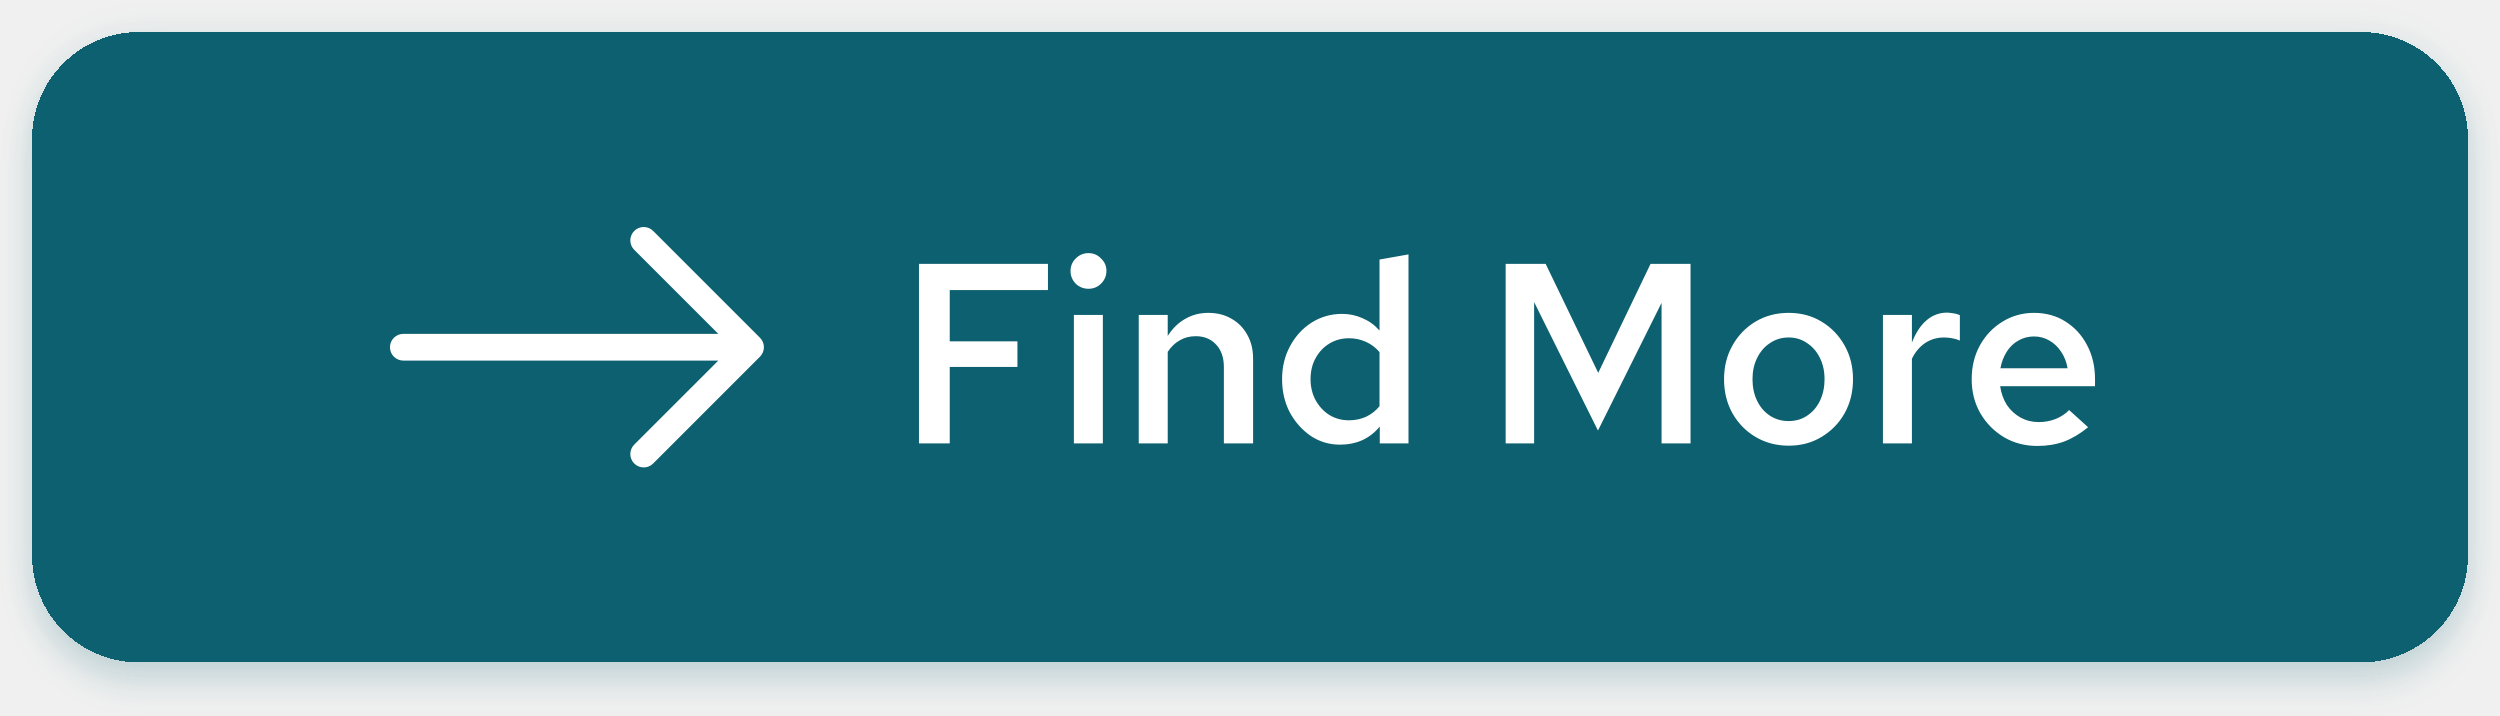
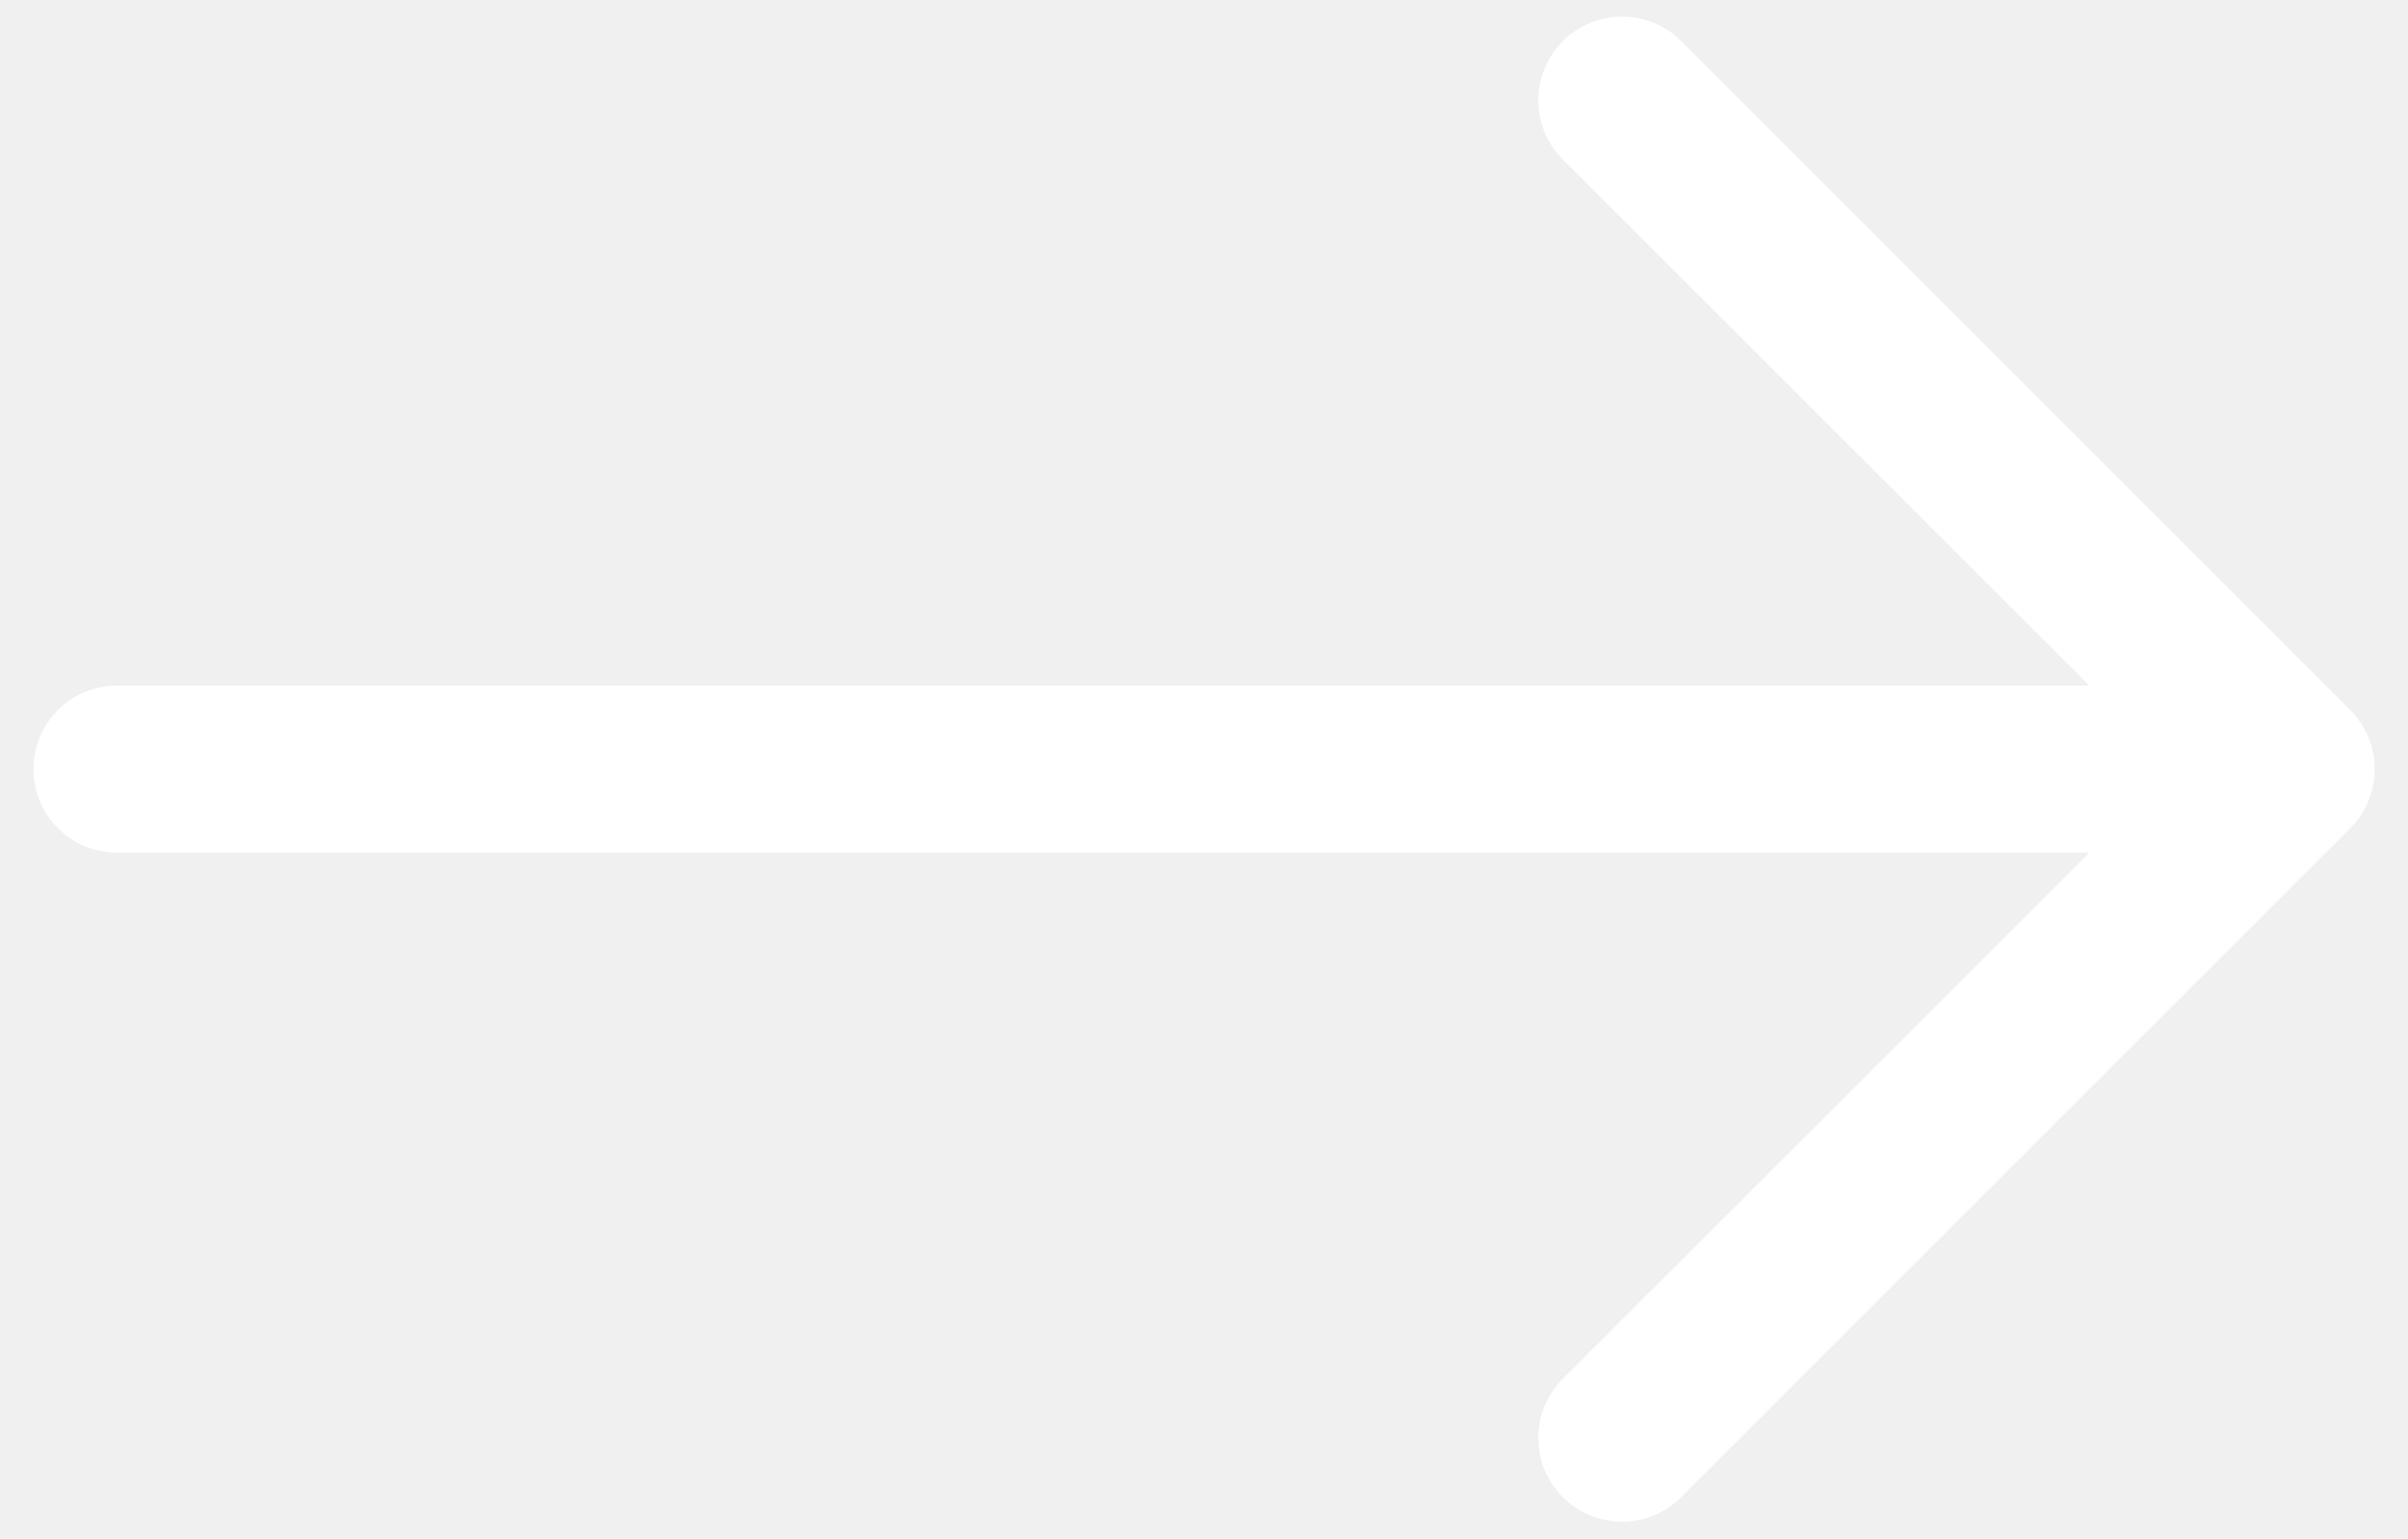
- <svg xmlns="http://www.w3.org/2000/svg" width="234" height="67" viewBox="0 0 234 67" fill="none">
-   <g filter="url(#filter0_dd_58_9)">
-     <rect x="3" y="3" width="228" height="59" rx="10" fill="#0D606F" shape-rendering="crispEdges" />
-     <path fill-rule="evenodd" clip-rule="evenodd" d="M36.5 32.5C36.5 32.169 36.632 31.851 36.866 31.616C37.1 31.382 37.419 31.25 37.75 31.25H67.233L59.365 23.385C59.13 23.15 58.998 22.832 58.998 22.5C58.998 22.168 59.13 21.85 59.365 21.615C59.6 21.38 59.918 21.248 60.25 21.248C60.582 21.248 60.9 21.38 61.135 21.615L71.135 31.615C71.251 31.731 71.344 31.869 71.407 32.021C71.47 32.173 71.502 32.336 71.502 32.5C71.502 32.664 71.47 32.827 71.407 32.979C71.344 33.131 71.251 33.269 71.135 33.385L61.135 43.385C60.9 43.62 60.582 43.752 60.25 43.752C59.918 43.752 59.6 43.62 59.365 43.385C59.13 43.15 58.998 42.832 58.998 42.5C58.998 42.168 59.13 41.85 59.365 41.615L67.233 33.75H37.75C37.419 33.75 37.1 33.618 36.866 33.384C36.632 33.15 36.5 32.831 36.5 32.5Z" fill="white" />
-     <path d="M86.016 41.5V24.7H98.088V27.148H88.896V31.948H95.232V34.348H88.896V41.5H86.016ZM100.515 41.5V29.476H103.227V41.5H100.515ZM101.883 27.028C101.419 27.028 101.019 26.868 100.683 26.548C100.363 26.212 100.203 25.82 100.203 25.372C100.203 24.908 100.363 24.516 100.683 24.196C101.019 23.86 101.419 23.692 101.883 23.692C102.347 23.692 102.739 23.86 103.059 24.196C103.395 24.516 103.563 24.9 103.563 25.348C103.563 25.812 103.395 26.212 103.059 26.548C102.739 26.868 102.347 27.028 101.883 27.028ZM106.586 41.5V29.476H109.298V31.444C109.762 30.724 110.314 30.188 110.954 29.836C111.594 29.468 112.306 29.284 113.09 29.284C113.922 29.284 114.65 29.468 115.274 29.836C115.898 30.188 116.386 30.684 116.738 31.324C117.106 31.964 117.29 32.716 117.29 33.58V41.5H114.554V34.348C114.554 33.468 114.314 32.772 113.834 32.26C113.354 31.732 112.714 31.468 111.914 31.468C111.37 31.468 110.874 31.596 110.426 31.852C109.994 32.092 109.618 32.452 109.298 32.932V41.5H106.586ZM125.427 41.62C124.419 41.62 123.507 41.348 122.691 40.804C121.875 40.244 121.219 39.508 120.723 38.596C120.243 37.668 120.003 36.636 120.003 35.5C120.003 34.348 120.251 33.316 120.747 32.404C121.243 31.476 121.915 30.74 122.763 30.196C123.627 29.652 124.579 29.38 125.619 29.38C126.307 29.38 126.947 29.516 127.539 29.788C128.147 30.044 128.675 30.428 129.123 30.94V24.292L131.835 23.812V41.5H129.147V39.916C128.715 40.46 128.179 40.884 127.539 41.188C126.899 41.476 126.195 41.62 125.427 41.62ZM126.267 39.34C126.843 39.34 127.379 39.228 127.875 39.004C128.371 38.764 128.787 38.436 129.123 38.02V32.956C128.771 32.54 128.347 32.22 127.851 31.996C127.355 31.772 126.827 31.66 126.267 31.66C125.579 31.66 124.963 31.828 124.419 32.164C123.891 32.484 123.467 32.932 123.147 33.508C122.827 34.084 122.667 34.748 122.667 35.5C122.667 36.22 122.827 36.876 123.147 37.468C123.467 38.044 123.891 38.5 124.419 38.836C124.963 39.172 125.579 39.34 126.267 39.34ZM140.93 41.5V24.7H144.674L149.594 34.9L154.49 24.7H158.234V41.5H155.522V28.348L149.57 40.3L143.594 28.276V41.5H140.93ZM167.418 41.716C166.282 41.716 165.25 41.444 164.322 40.9C163.41 40.356 162.69 39.62 162.162 38.692C161.634 37.748 161.37 36.684 161.37 35.5C161.37 34.316 161.634 33.26 162.162 32.332C162.69 31.388 163.41 30.644 164.322 30.1C165.234 29.556 166.266 29.284 167.418 29.284C168.57 29.284 169.594 29.556 170.49 30.1C171.402 30.644 172.122 31.388 172.65 32.332C173.178 33.26 173.442 34.316 173.442 35.5C173.442 36.684 173.178 37.748 172.65 38.692C172.122 39.62 171.402 40.356 170.49 40.9C169.594 41.444 168.57 41.716 167.418 41.716ZM167.418 39.412C168.074 39.412 168.65 39.244 169.146 38.908C169.658 38.572 170.058 38.108 170.346 37.516C170.634 36.908 170.778 36.236 170.778 35.5C170.778 34.748 170.634 34.084 170.346 33.508C170.058 32.916 169.658 32.452 169.146 32.116C168.65 31.764 168.074 31.588 167.418 31.588C166.762 31.588 166.178 31.764 165.666 32.116C165.154 32.452 164.754 32.916 164.466 33.508C164.178 34.084 164.034 34.748 164.034 35.5C164.034 36.252 164.178 36.924 164.466 37.516C164.754 38.108 165.154 38.572 165.666 38.908C166.178 39.244 166.762 39.412 167.418 39.412ZM176.243 41.5V29.476H178.955V32.068C179.307 31.156 179.763 30.46 180.323 29.98C180.883 29.5 181.531 29.26 182.267 29.26C182.491 29.276 182.691 29.3 182.867 29.332C183.043 29.348 183.235 29.404 183.443 29.5V31.876C183.235 31.78 182.995 31.708 182.723 31.66C182.467 31.612 182.211 31.588 181.955 31.588C181.299 31.588 180.707 31.764 180.179 32.116C179.667 32.468 179.259 32.956 178.955 33.58V41.5H176.243ZM190.694 41.74C189.542 41.74 188.502 41.468 187.574 40.924C186.646 40.364 185.91 39.62 185.366 38.692C184.822 37.748 184.55 36.684 184.55 35.5C184.55 34.316 184.806 33.26 185.318 32.332C185.83 31.404 186.526 30.668 187.406 30.124C188.302 29.564 189.294 29.284 190.382 29.284C191.502 29.284 192.486 29.556 193.334 30.1C194.198 30.644 194.87 31.38 195.35 32.308C195.846 33.236 196.094 34.3 196.094 35.5V36.148H187.214C187.31 36.804 187.518 37.388 187.838 37.9C188.174 38.396 188.598 38.788 189.11 39.076C189.638 39.364 190.206 39.508 190.814 39.508C191.374 39.508 191.902 39.412 192.398 39.22C192.91 39.012 193.334 38.732 193.67 38.38L195.446 39.988C194.71 40.596 193.958 41.044 193.19 41.332C192.438 41.604 191.606 41.74 190.694 41.74ZM187.238 34.468H193.526C193.43 33.892 193.23 33.38 192.926 32.932C192.638 32.484 192.27 32.132 191.822 31.876C191.39 31.62 190.91 31.492 190.382 31.492C189.854 31.492 189.366 31.62 188.918 31.876C188.486 32.116 188.126 32.46 187.838 32.908C187.55 33.356 187.35 33.876 187.238 34.468Z" fill="white" />
-   </g>
-   <defs>
-     <filter id="filter0_dd_58_9" x="0" y="0" width="234" height="67" filterUnits="userSpaceOnUse" color-interpolation-filters="sRGB">
-       <feFlood flood-opacity="0" result="BackgroundImageFix" />
-       <feColorMatrix in="SourceAlpha" type="matrix" values="0 0 0 0 0 0 0 0 0 0 0 0 0 0 0 0 0 0 127 0" result="hardAlpha" />
-       <feOffset dy="2" />
-       <feGaussianBlur stdDeviation="1.5" />
-       <feComposite in2="hardAlpha" operator="out" />
-       <feColorMatrix type="matrix" values="0 0 0 0 0.051 0 0 0 0 0.376 0 0 0 0 0.435 0 0 0 0.16 0" />
-       <feBlend mode="normal" in2="BackgroundImageFix" result="effect1_dropShadow_58_9" />
-       <feColorMatrix in="SourceAlpha" type="matrix" values="0 0 0 0 0 0 0 0 0 0 0 0 0 0 0 0 0 0 127 0" result="hardAlpha" />
-       <feOffset />
-       <feGaussianBlur stdDeviation="1.5" />
-       <feComposite in2="hardAlpha" operator="out" />
-       <feColorMatrix type="matrix" values="0 0 0 0 0.051 0 0 0 0 0.376 0 0 0 0 0.435 0 0 0 0.08 0" />
-       <feBlend mode="normal" in2="effect1_dropShadow_58_9" result="effect2_dropShadow_58_9" />
-       <feBlend mode="normal" in="SourceGraphic" in2="effect2_dropShadow_58_9" result="shape" />
-     </filter>
-   </defs>
+ <svg xmlns="http://www.w3.org/2000/svg" width="36" height="23" viewBox="0 0 36 23" fill="none">
+   <path fill-rule="evenodd" clip-rule="evenodd" d="M0.5 11.5C0.5 11.169 0.632 10.851 0.866 10.616C1.101 10.382 1.418 10.25 1.75 10.25H31.233L23.365 2.385C23.13 2.15 22.998 1.832 22.998 1.5C22.998 1.168 23.13 0.85 23.365 0.615C23.6 0.38 23.918 0.249 24.25 0.249C24.582 0.249 24.9 0.38 25.135 0.615L35.135 10.615C35.251 10.731 35.344 10.869 35.407 11.021C35.47 11.173 35.502 11.336 35.502 11.5C35.502 11.665 35.47 11.827 35.407 11.979C35.344 12.131 35.251 12.269 35.135 12.385L25.135 22.385C24.9 22.62 24.582 22.752 24.25 22.752C23.918 22.752 23.6 22.62 23.365 22.385C23.13 22.15 22.998 21.832 22.998 21.5C22.998 21.168 23.13 20.85 23.365 20.615L31.233 12.75H1.75C1.418 12.75 1.101 12.618 0.866 12.384C0.632 12.15 0.5 11.832 0.5 11.5Z" fill="white" />
</svg>
